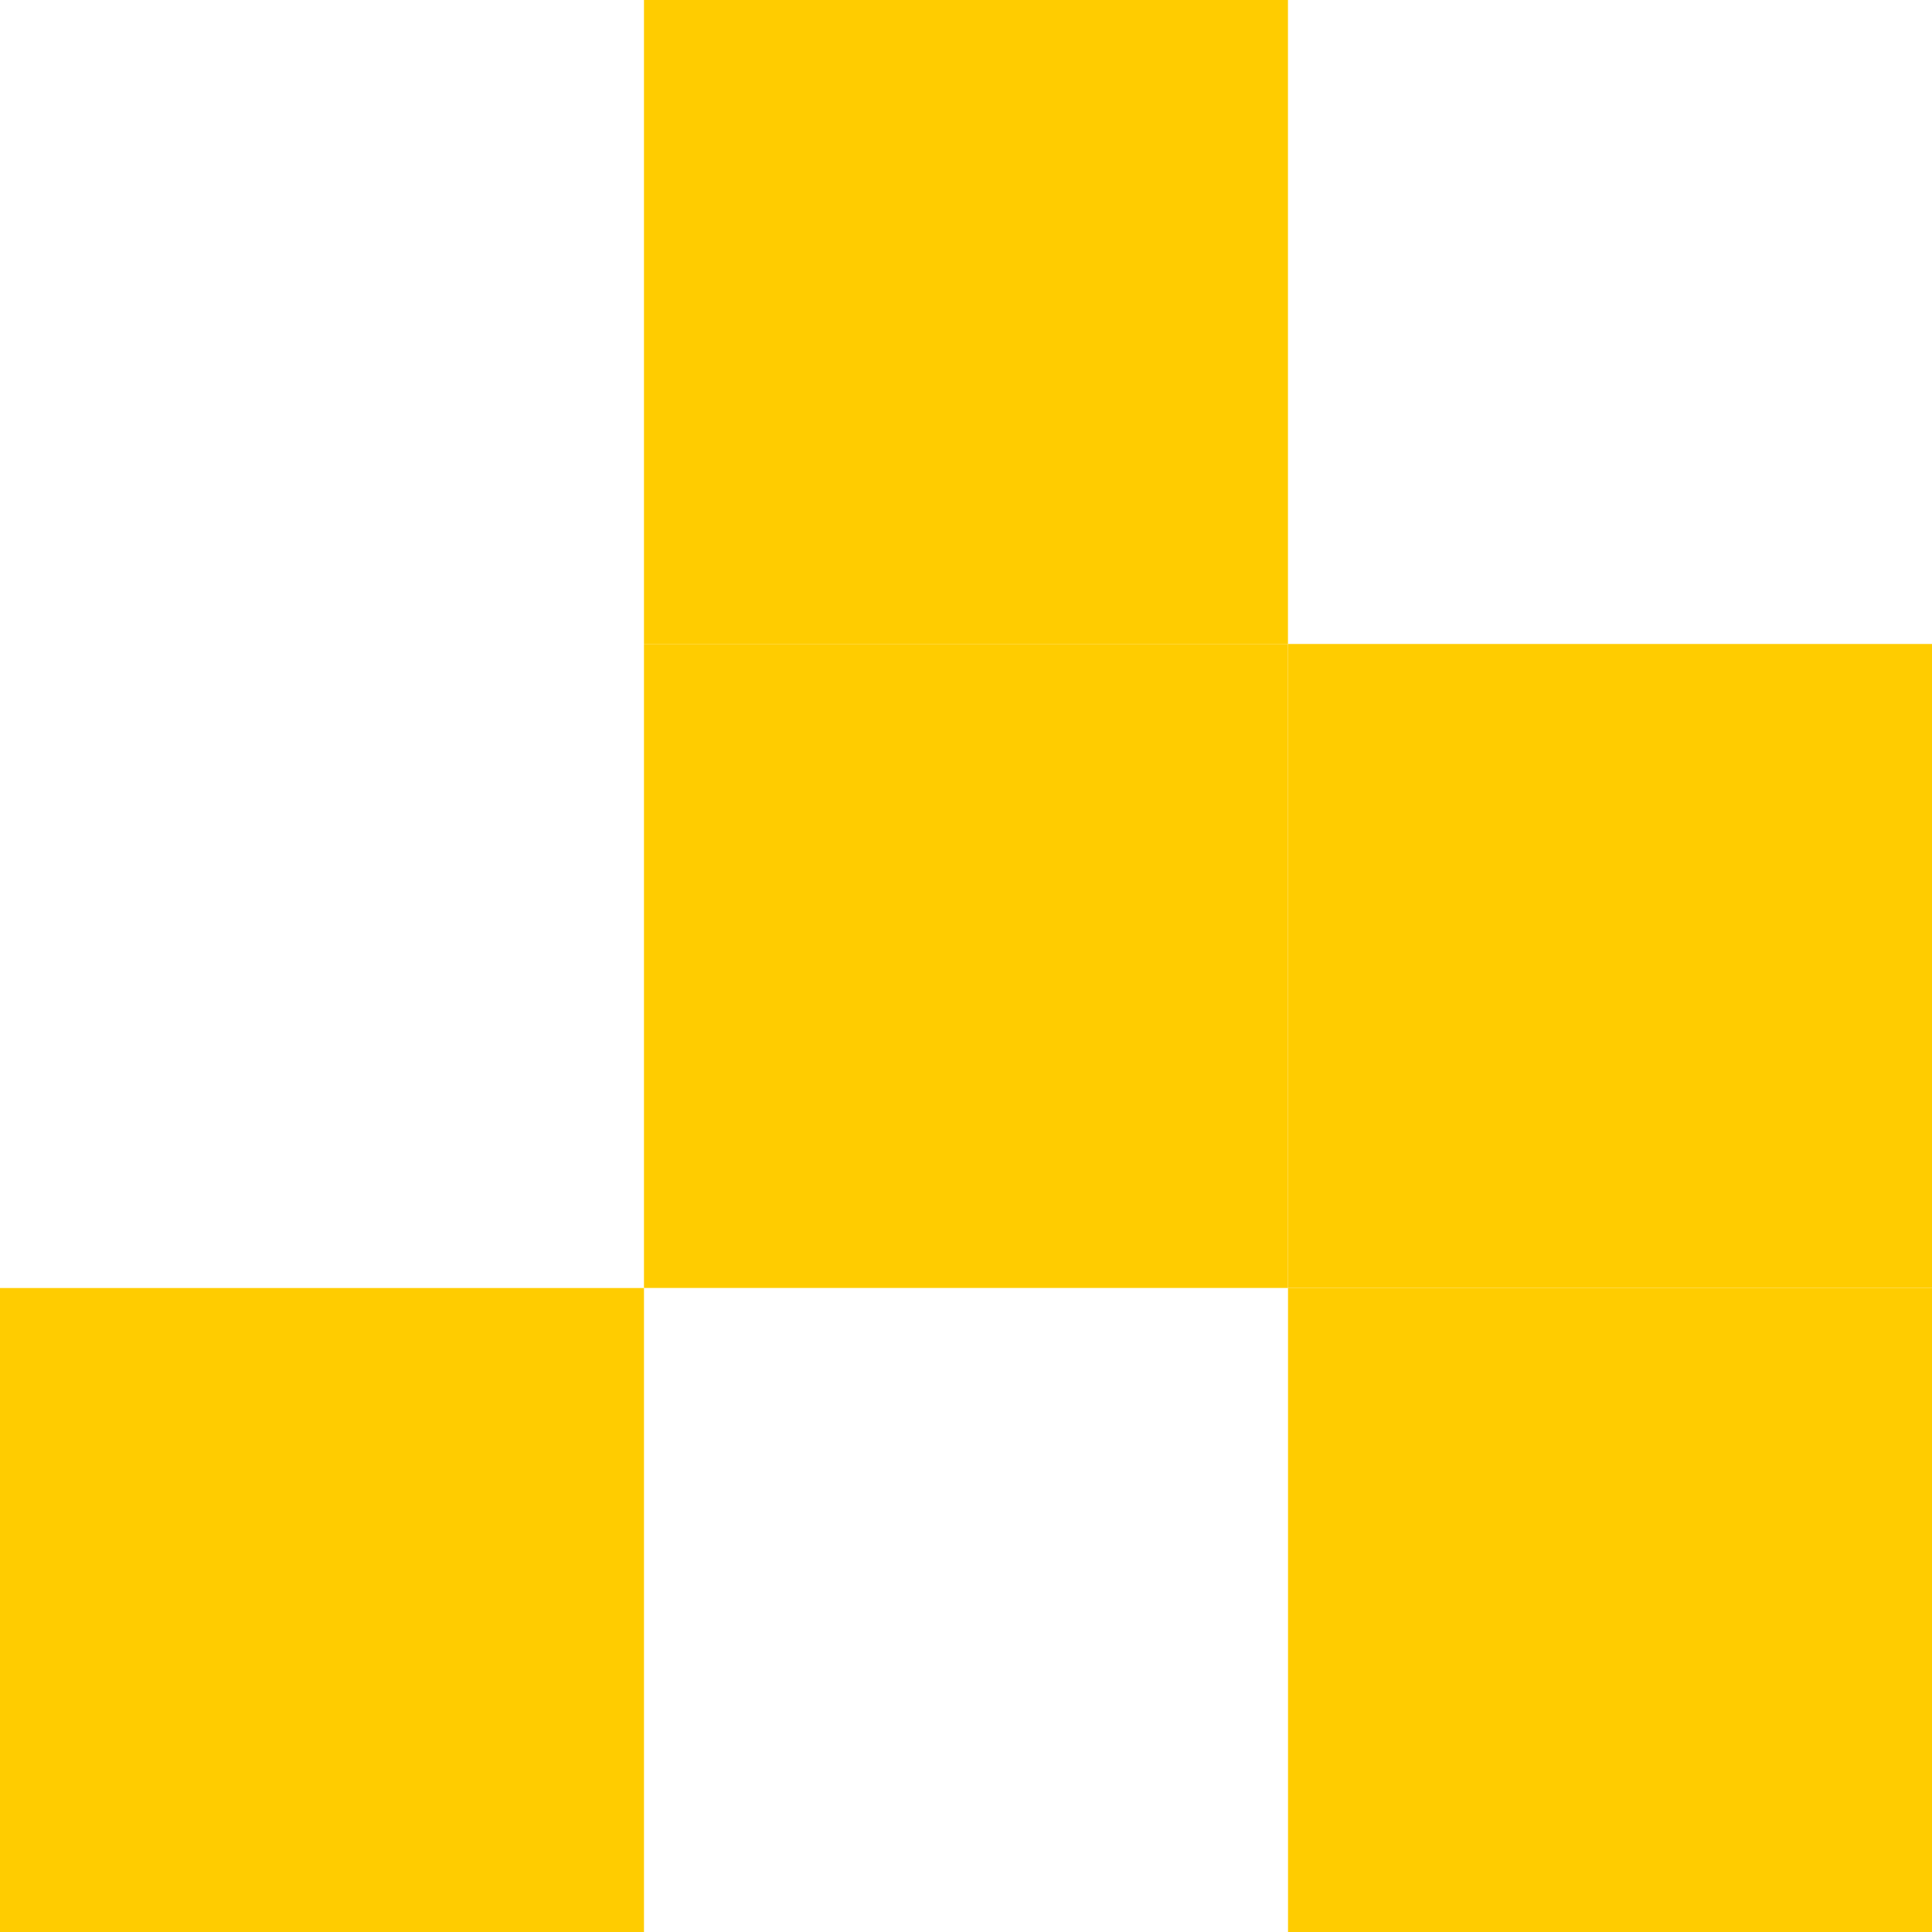
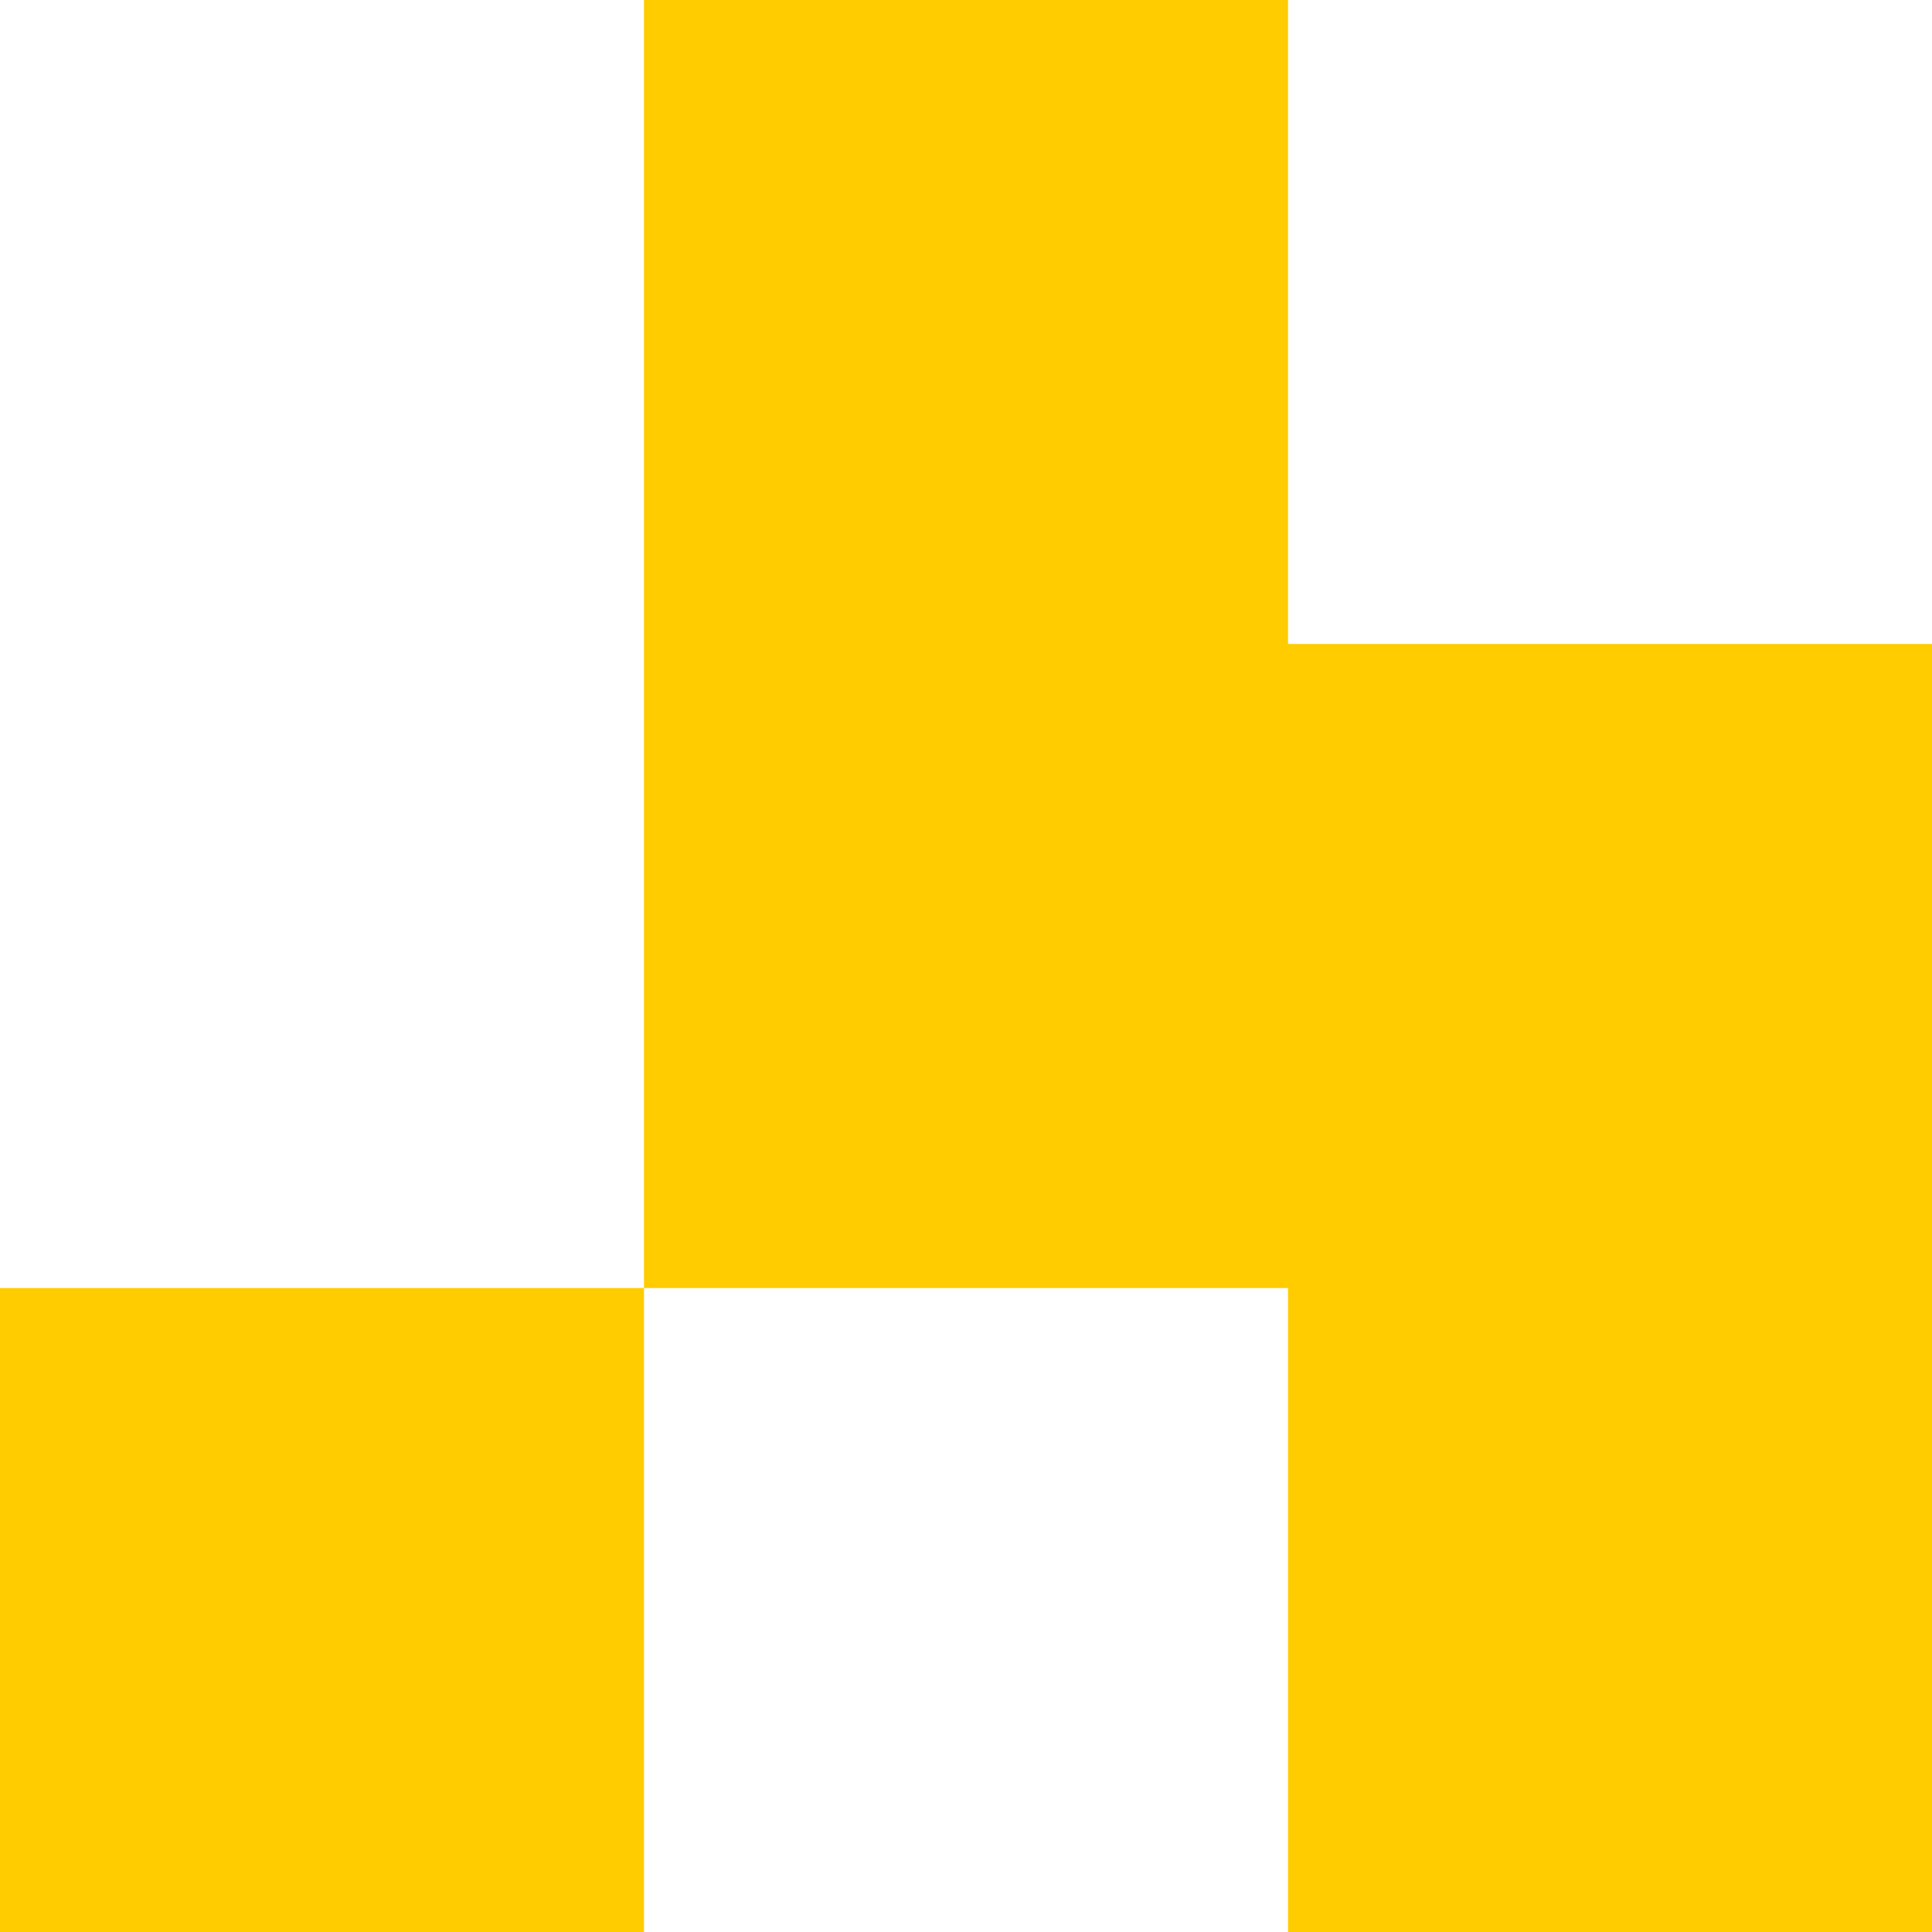
<svg xmlns="http://www.w3.org/2000/svg" width="31" height="31" viewBox="0 0 31 31" fill="none">
-   <rect y="20.667" width="10.333" height="10.333" fill="#ffcc00" />
-   <rect x="10.333" y="10.333" width="10.333" height="10.333" fill="#ffcc00" />
-   <rect x="20.667" y="10.333" width="10.333" height="10.333" fill="#ffcc00" />
-   <rect x="20.667" y="20.667" width="10.333" height="10.333" fill="#ffcc00" />
-   <rect x="10.333" width="10.333" height="10.333" fill="#ffcc00" />
+   <rect y="20.667" width="10.333" height="10.333" fill="#FFCC00" />
+   <path d="M20.667 10.333V0H10.333V10.333V20.667H20.667V31H31V20.667V10.333H20.667Z" fill="#FFCC00" />
</svg>
